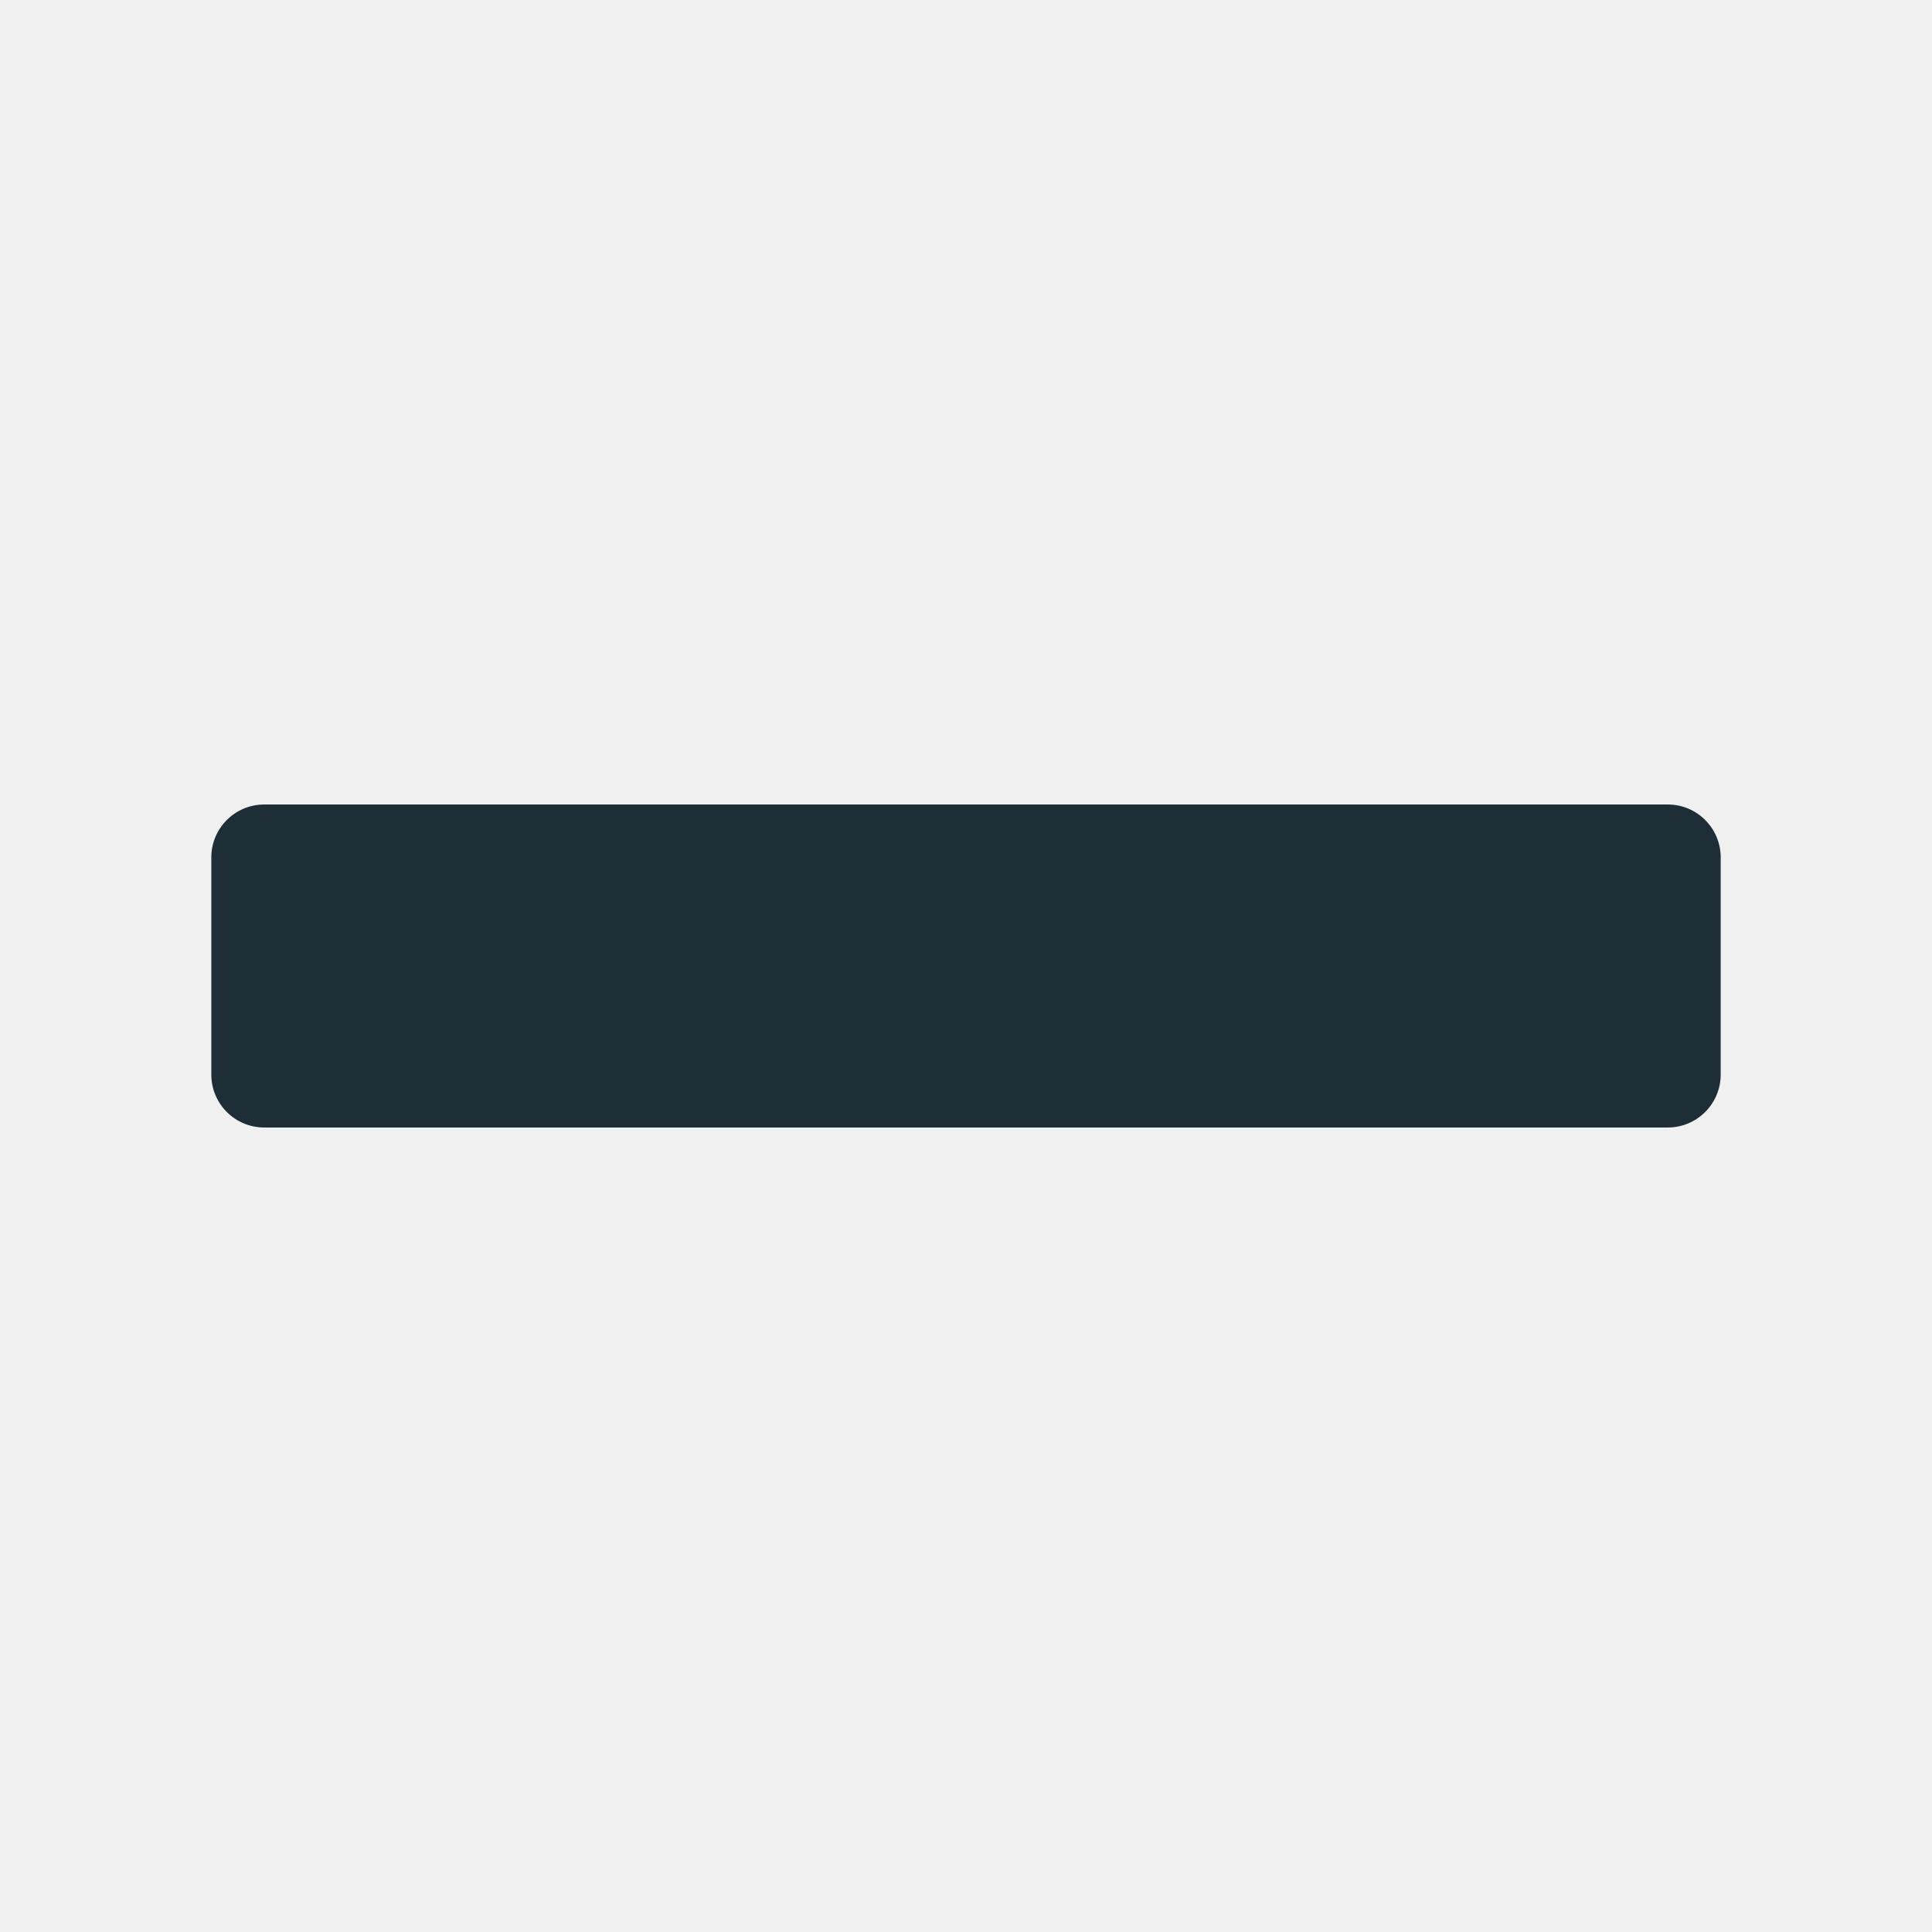
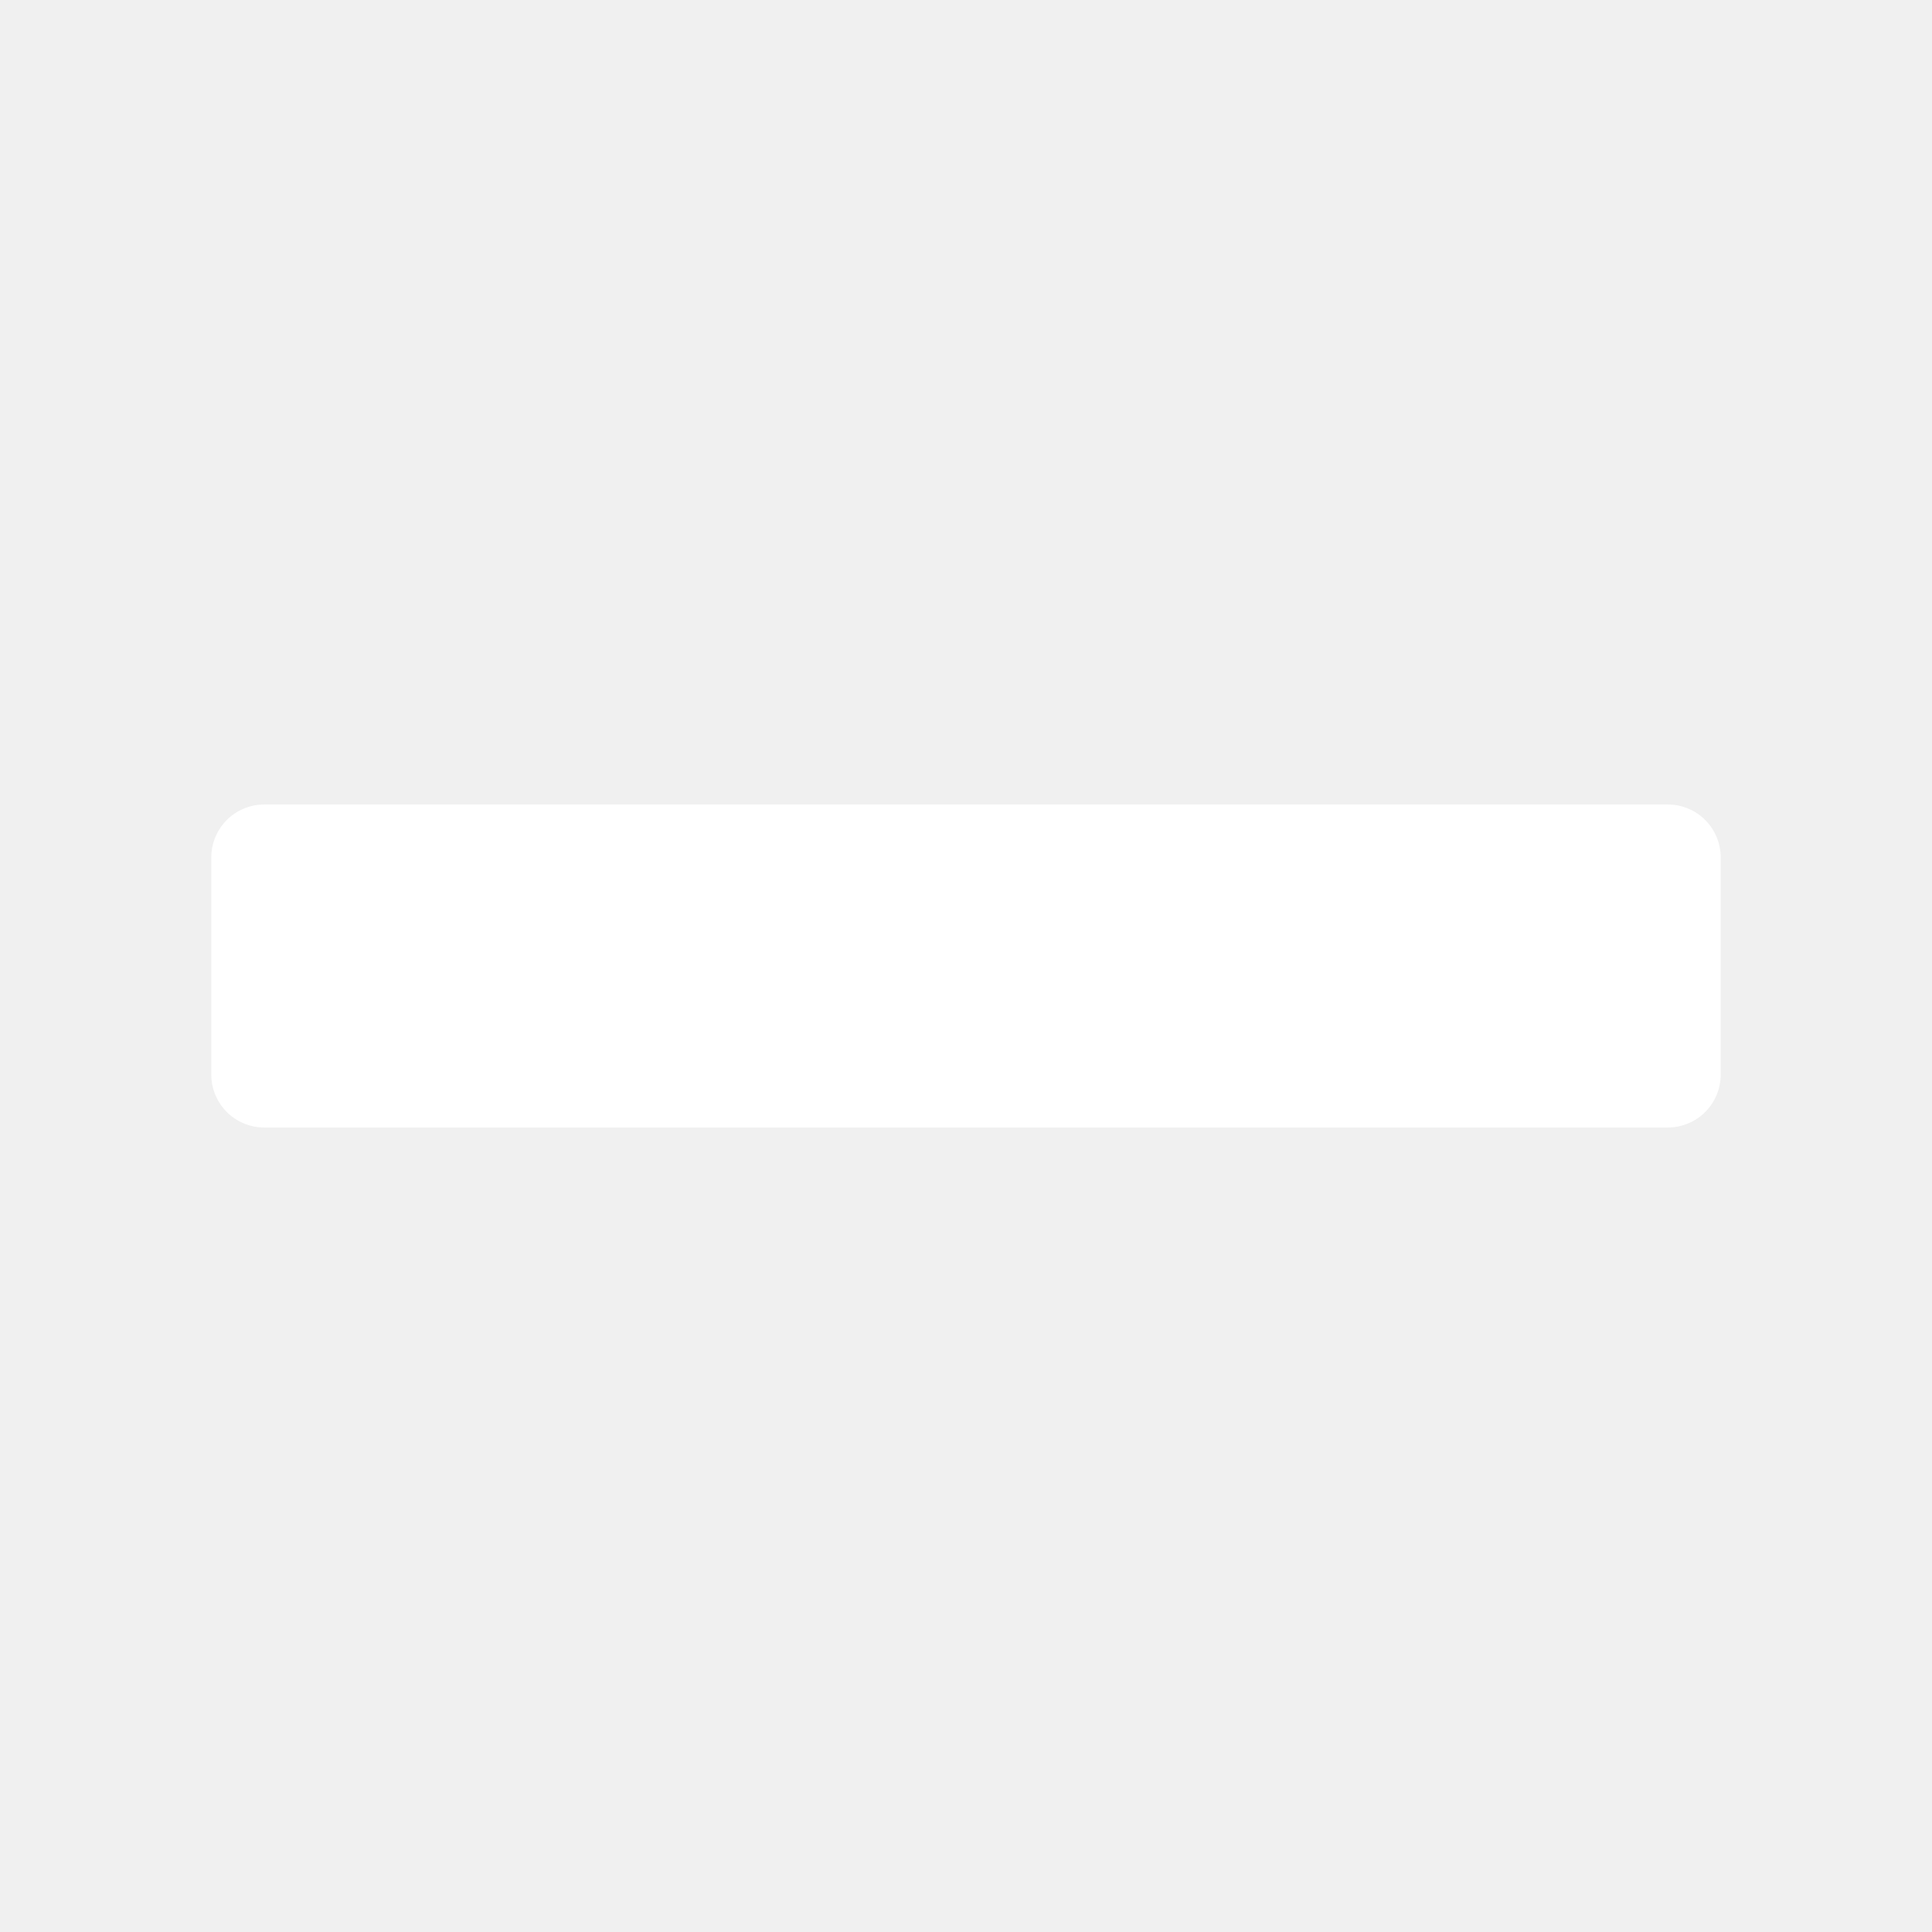
<svg xmlns="http://www.w3.org/2000/svg" width="100%" height="100%" viewBox="0 0 512 512" version="1.1" xml:space="preserve" style="fill-rule:evenodd;clip-rule:evenodd;stroke-linejoin:round;stroke-miterlimit:2;">
-   <path d="M70.018,213.201l371.964,-0c7.737,-0 14.018,6.281 14.018,14.018l0,57.562c0,7.737 -6.281,14.018 -14.018,14.018l-371.964,0c-7.737,0 -14.018,-6.281 -14.018,-14.018l0,-57.562c0,-7.737 6.281,-14.018 14.018,-14.018Z" style="fill:#1e2e36;" />
+   <path d="M70.018,213.201l371.964,-0c7.737,-0 14.018,6.281 14.018,14.018l0,57.562c0,7.737 -6.281,14.018 -14.018,14.018l-371.964,0c-7.737,0 -14.018,-6.281 -14.018,-14.018l0,-57.562c0,-7.737 6.281,-14.018 14.018,-14.018Z" style="fill:#ffffff;" />
</svg>
